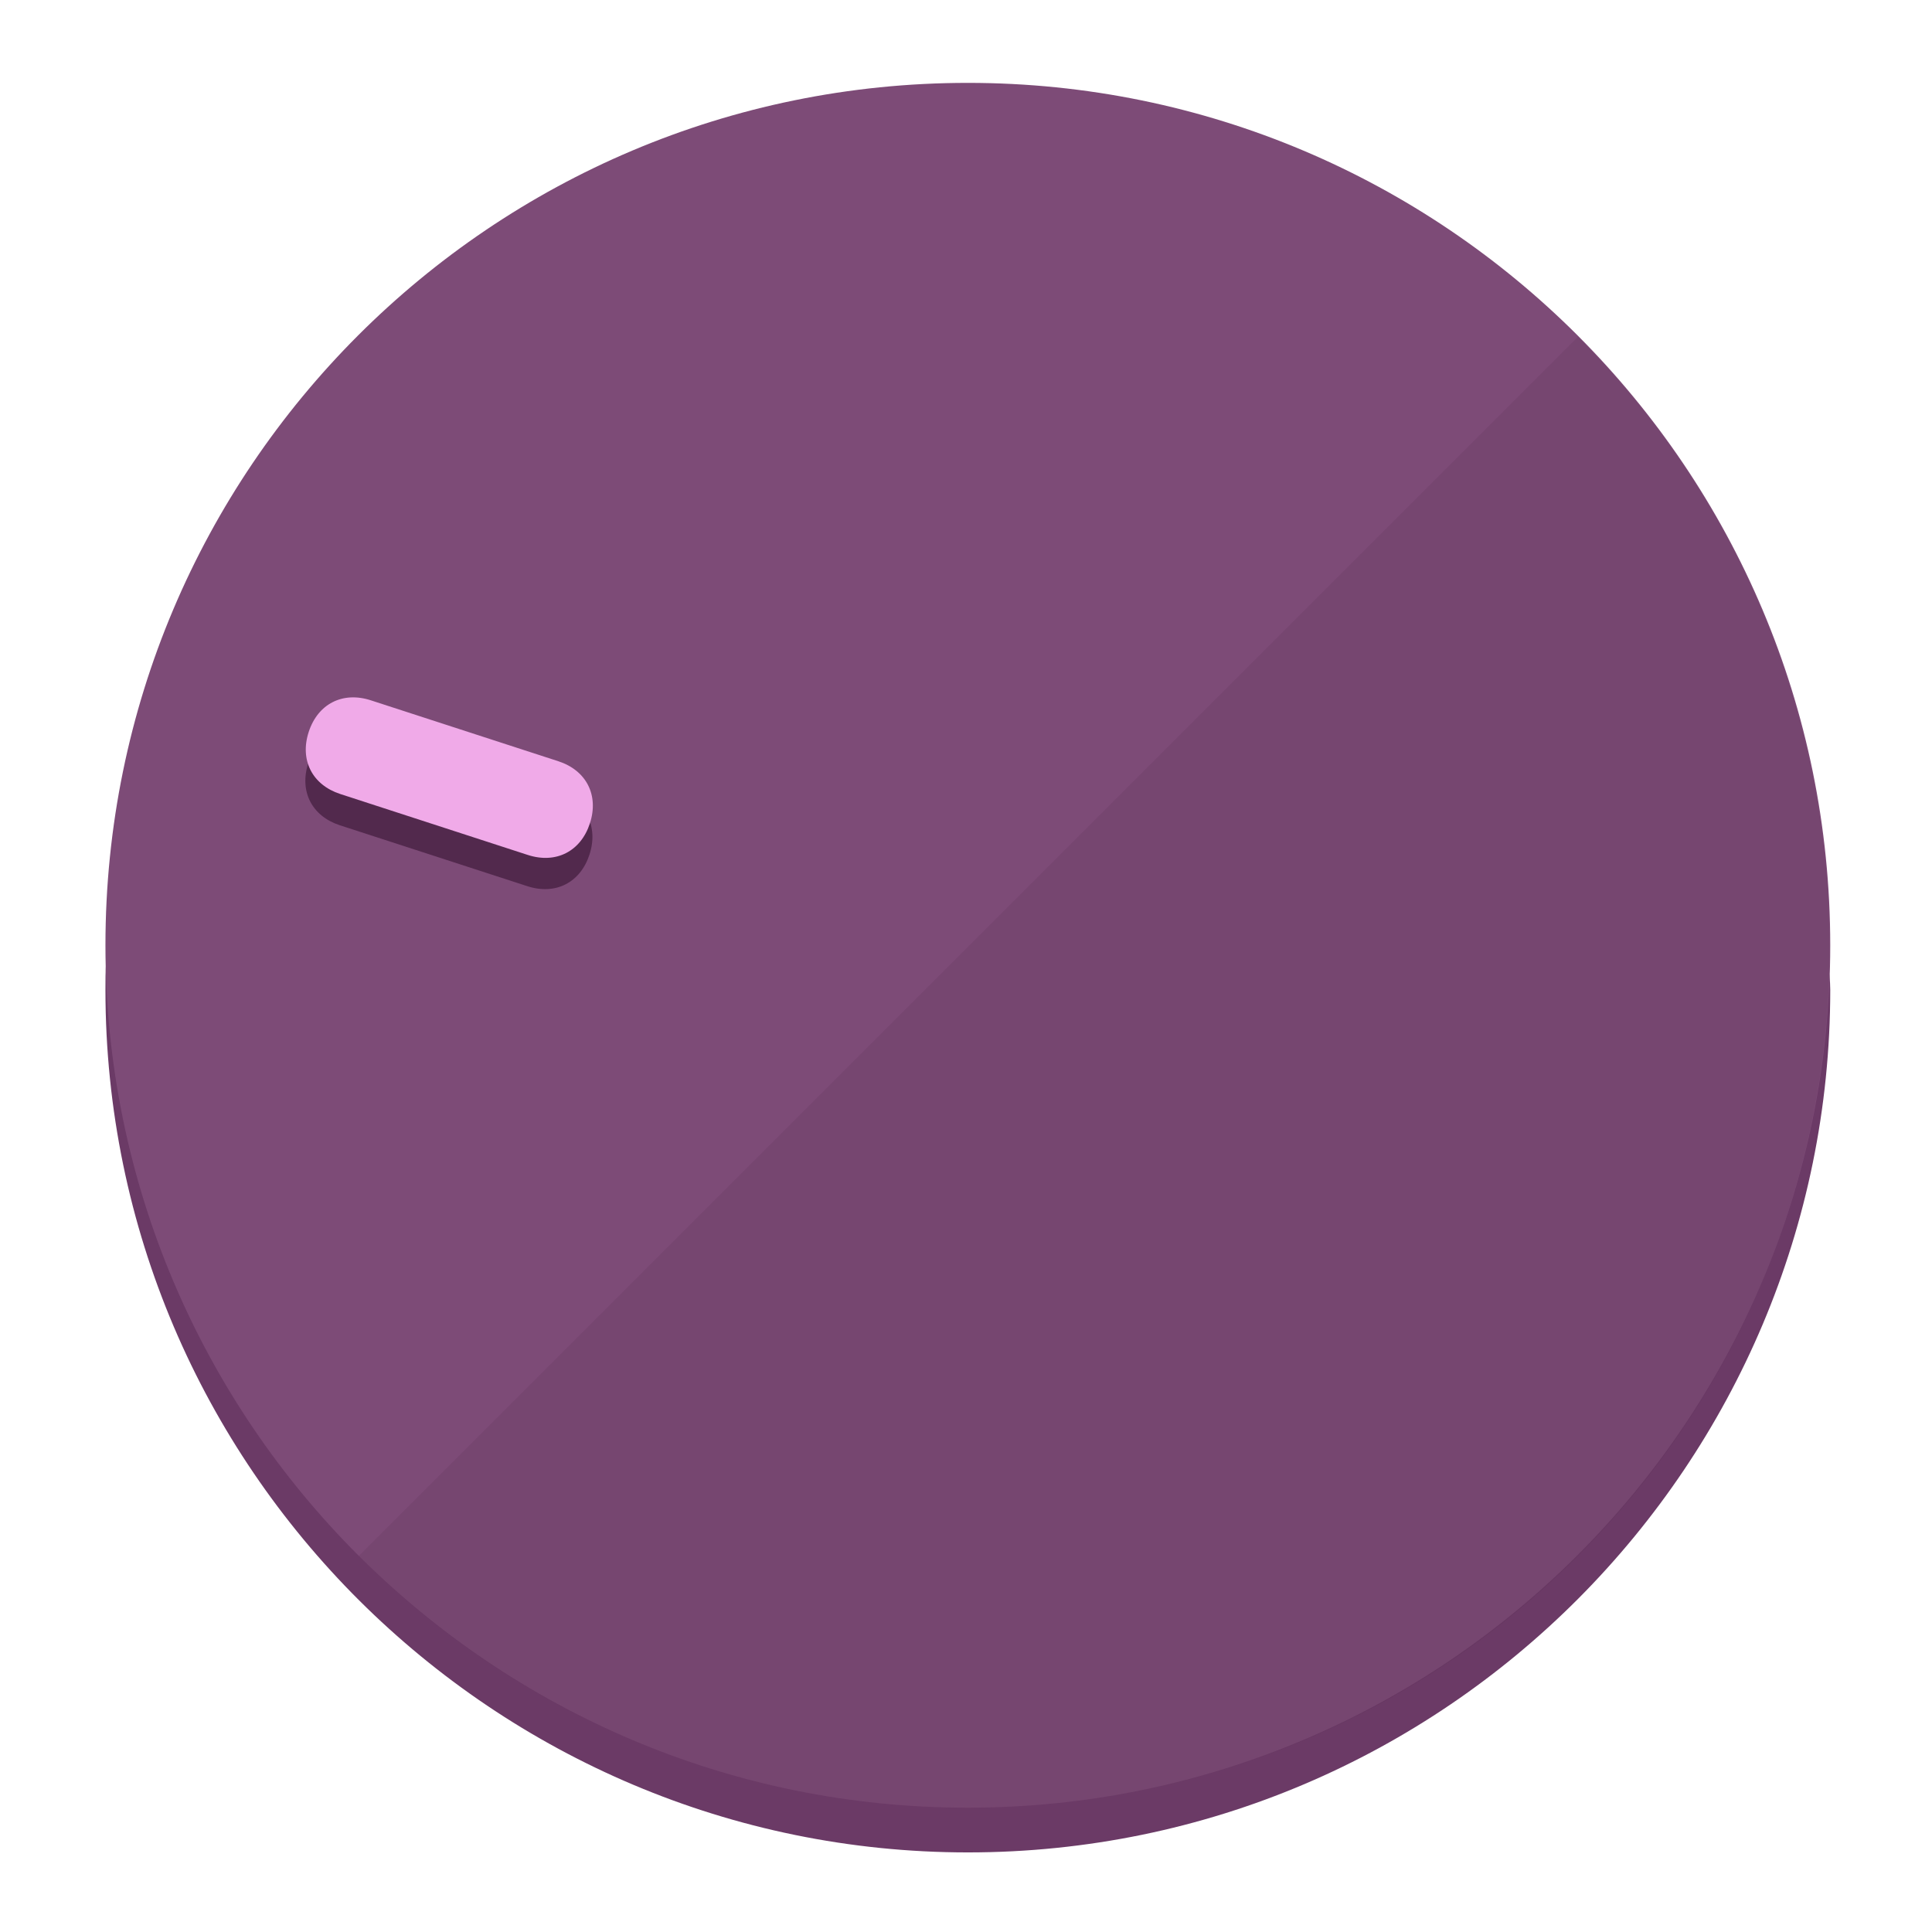
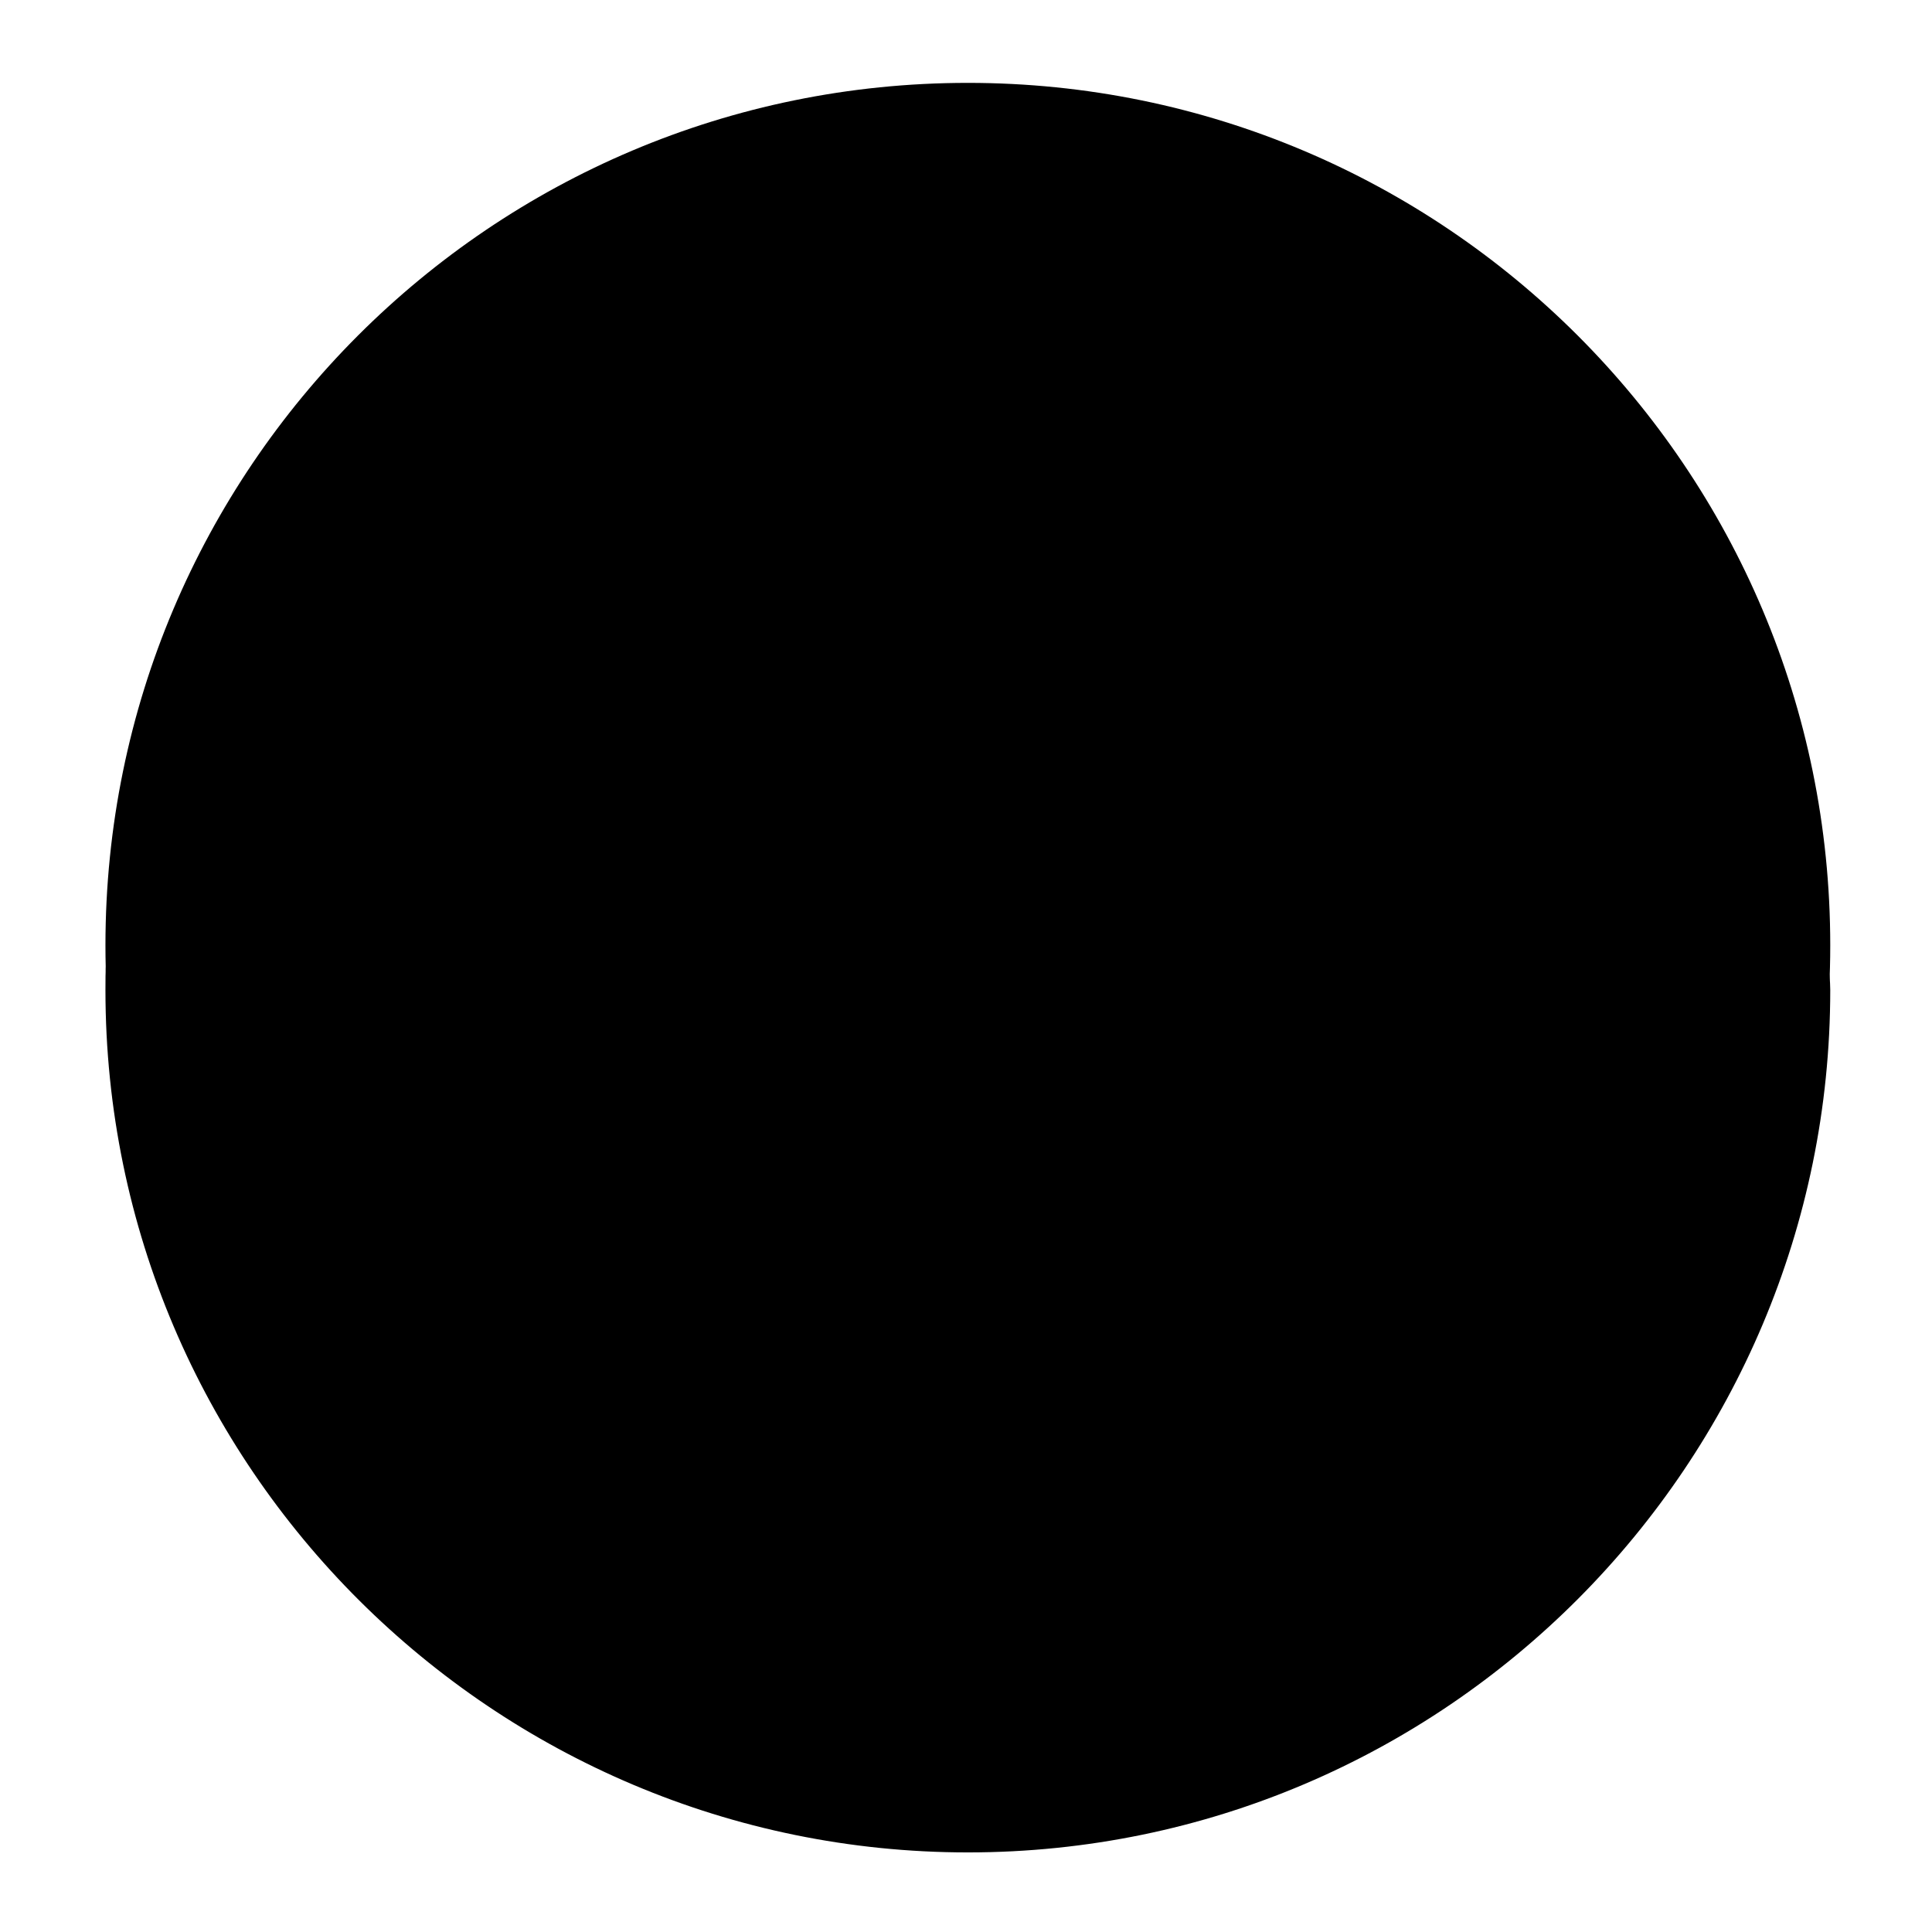
<svg xmlns="http://www.w3.org/2000/svg" height="120px" width="120px" version="1.1" id="Layer_1" viewBox="0 0 496.8 496.8" xml:space="preserve">
  <defs id="defs23" />
  <g id="g3158">
-     <path style="display:inline;fill:#6B3A66;fill-opacity:1;stroke-width:1.584" d="m 248.875,445.92 c 116.582,0 212.89,-91.238 220.493,-205.286 0,5.069 1.267,8.87 1.267,13.939 0,121.651 -98.842,221.76 -221.76,221.76 -121.651,0 -221.76,-98.842 -221.76,-221.76 0,-5.069 0,-8.87 1.267,-13.939 7.603,114.048 103.91,205.286 220.493,205.286 z" id="path8" />
-     <circle style="display:inline;fill:#7D4B77;fill-opacity:1;stroke-width:1.584" cx="248.875" cy="243.071" r="221.76" id="circle12" />
-     <path style="display:inline;fill:#52294D;fill-opacity:0.154;stroke-width:1.587" d="m 405.744,86.606 c 86.308,86.308 86.308,227.193 0,313.5 -86.308,86.308 -227.193,86.308 -313.5,0" id="path14" />
+     <path style="display:inline;fill:#;fill-opacity:1;stroke-width:1.584" d="m 248.875,445.92 c 116.582,0 212.89,-91.238 220.493,-205.286 0,5.069 1.267,8.87 1.267,13.939 0,121.651 -98.842,221.76 -221.76,221.76 -121.651,0 -221.76,-98.842 -221.76,-221.76 0,-5.069 0,-8.87 1.267,-13.939 7.603,114.048 103.91,205.286 220.493,205.286 z" id="path8" />
+     <circle style="display:inline;fill:#;fill-opacity:1;stroke-width:1.584" cx="248.875" cy="243.071" r="221.76" id="circle12" />
+     <path style="display:inline;fill:#;fill-opacity:0.154;stroke-width:1.587" d="m 405.744,86.606 c 86.308,86.308 86.308,227.193 0,313.5 -86.308,86.308 -227.193,86.308 -313.5,0" id="path14" />
  </g>
  <g id="g3198">
    <circle style="display:none;fill:#000000;fill-opacity:0;stroke-width:1.584" cx="-154.88" cy="311.577" r="221.76" id="circle12-3" transform="rotate(-72)" />
-     <path style="display:inline;fill:#52294D;fill-opacity:1;stroke-width:1.584" d="m 143.448,203.776 c 7.231,2.35 10.485,8.737 8.136,15.968 v 0 c -2.35,7.231 -8.737,10.485 -15.968,8.136 L 87.409,212.216 c -7.231,-2.35 -10.485,-8.737 -8.136,-15.968 v 0 c 2.35,-7.231 8.737,-10.485 15.968,-8.136 z" id="path3789" />
-     <path style="display:inline;fill:#F0AAE8;stroke-width:1.584" d="m 143.557,195.742 c 7.231,2.35 10.485,8.737 8.136,15.968 v 0 c -2.35,7.231 -8.737,10.485 -15.968,8.136 L 87.518,204.182 c -7.231,-2.35 -10.485,-8.737 -8.136,-15.968 v 0 c 2.35,-7.231 8.737,-10.485 15.968,-8.136 z" id="path915" />
+     <path style="display:inline;fill:#;fill-opacity:1;stroke-width:1.584" d="m 143.448,203.776 c 7.231,2.35 10.485,8.737 8.136,15.968 v 0 c -2.35,7.231 -8.737,10.485 -15.968,8.136 L 87.409,212.216 c -7.231,-2.35 -10.485,-8.737 -8.136,-15.968 v 0 c 2.35,-7.231 8.737,-10.485 15.968,-8.136 z" id="path3789" />
+     <path style="display:inline;fill:#;stroke-width:1.584" d="m 143.557,195.742 c 7.231,2.35 10.485,8.737 8.136,15.968 v 0 c -2.35,7.231 -8.737,10.485 -15.968,8.136 L 87.518,204.182 c -7.231,-2.35 -10.485,-8.737 -8.136,-15.968 v 0 c 2.35,-7.231 8.737,-10.485 15.968,-8.136 z" id="path915" />
  </g>
</svg>
